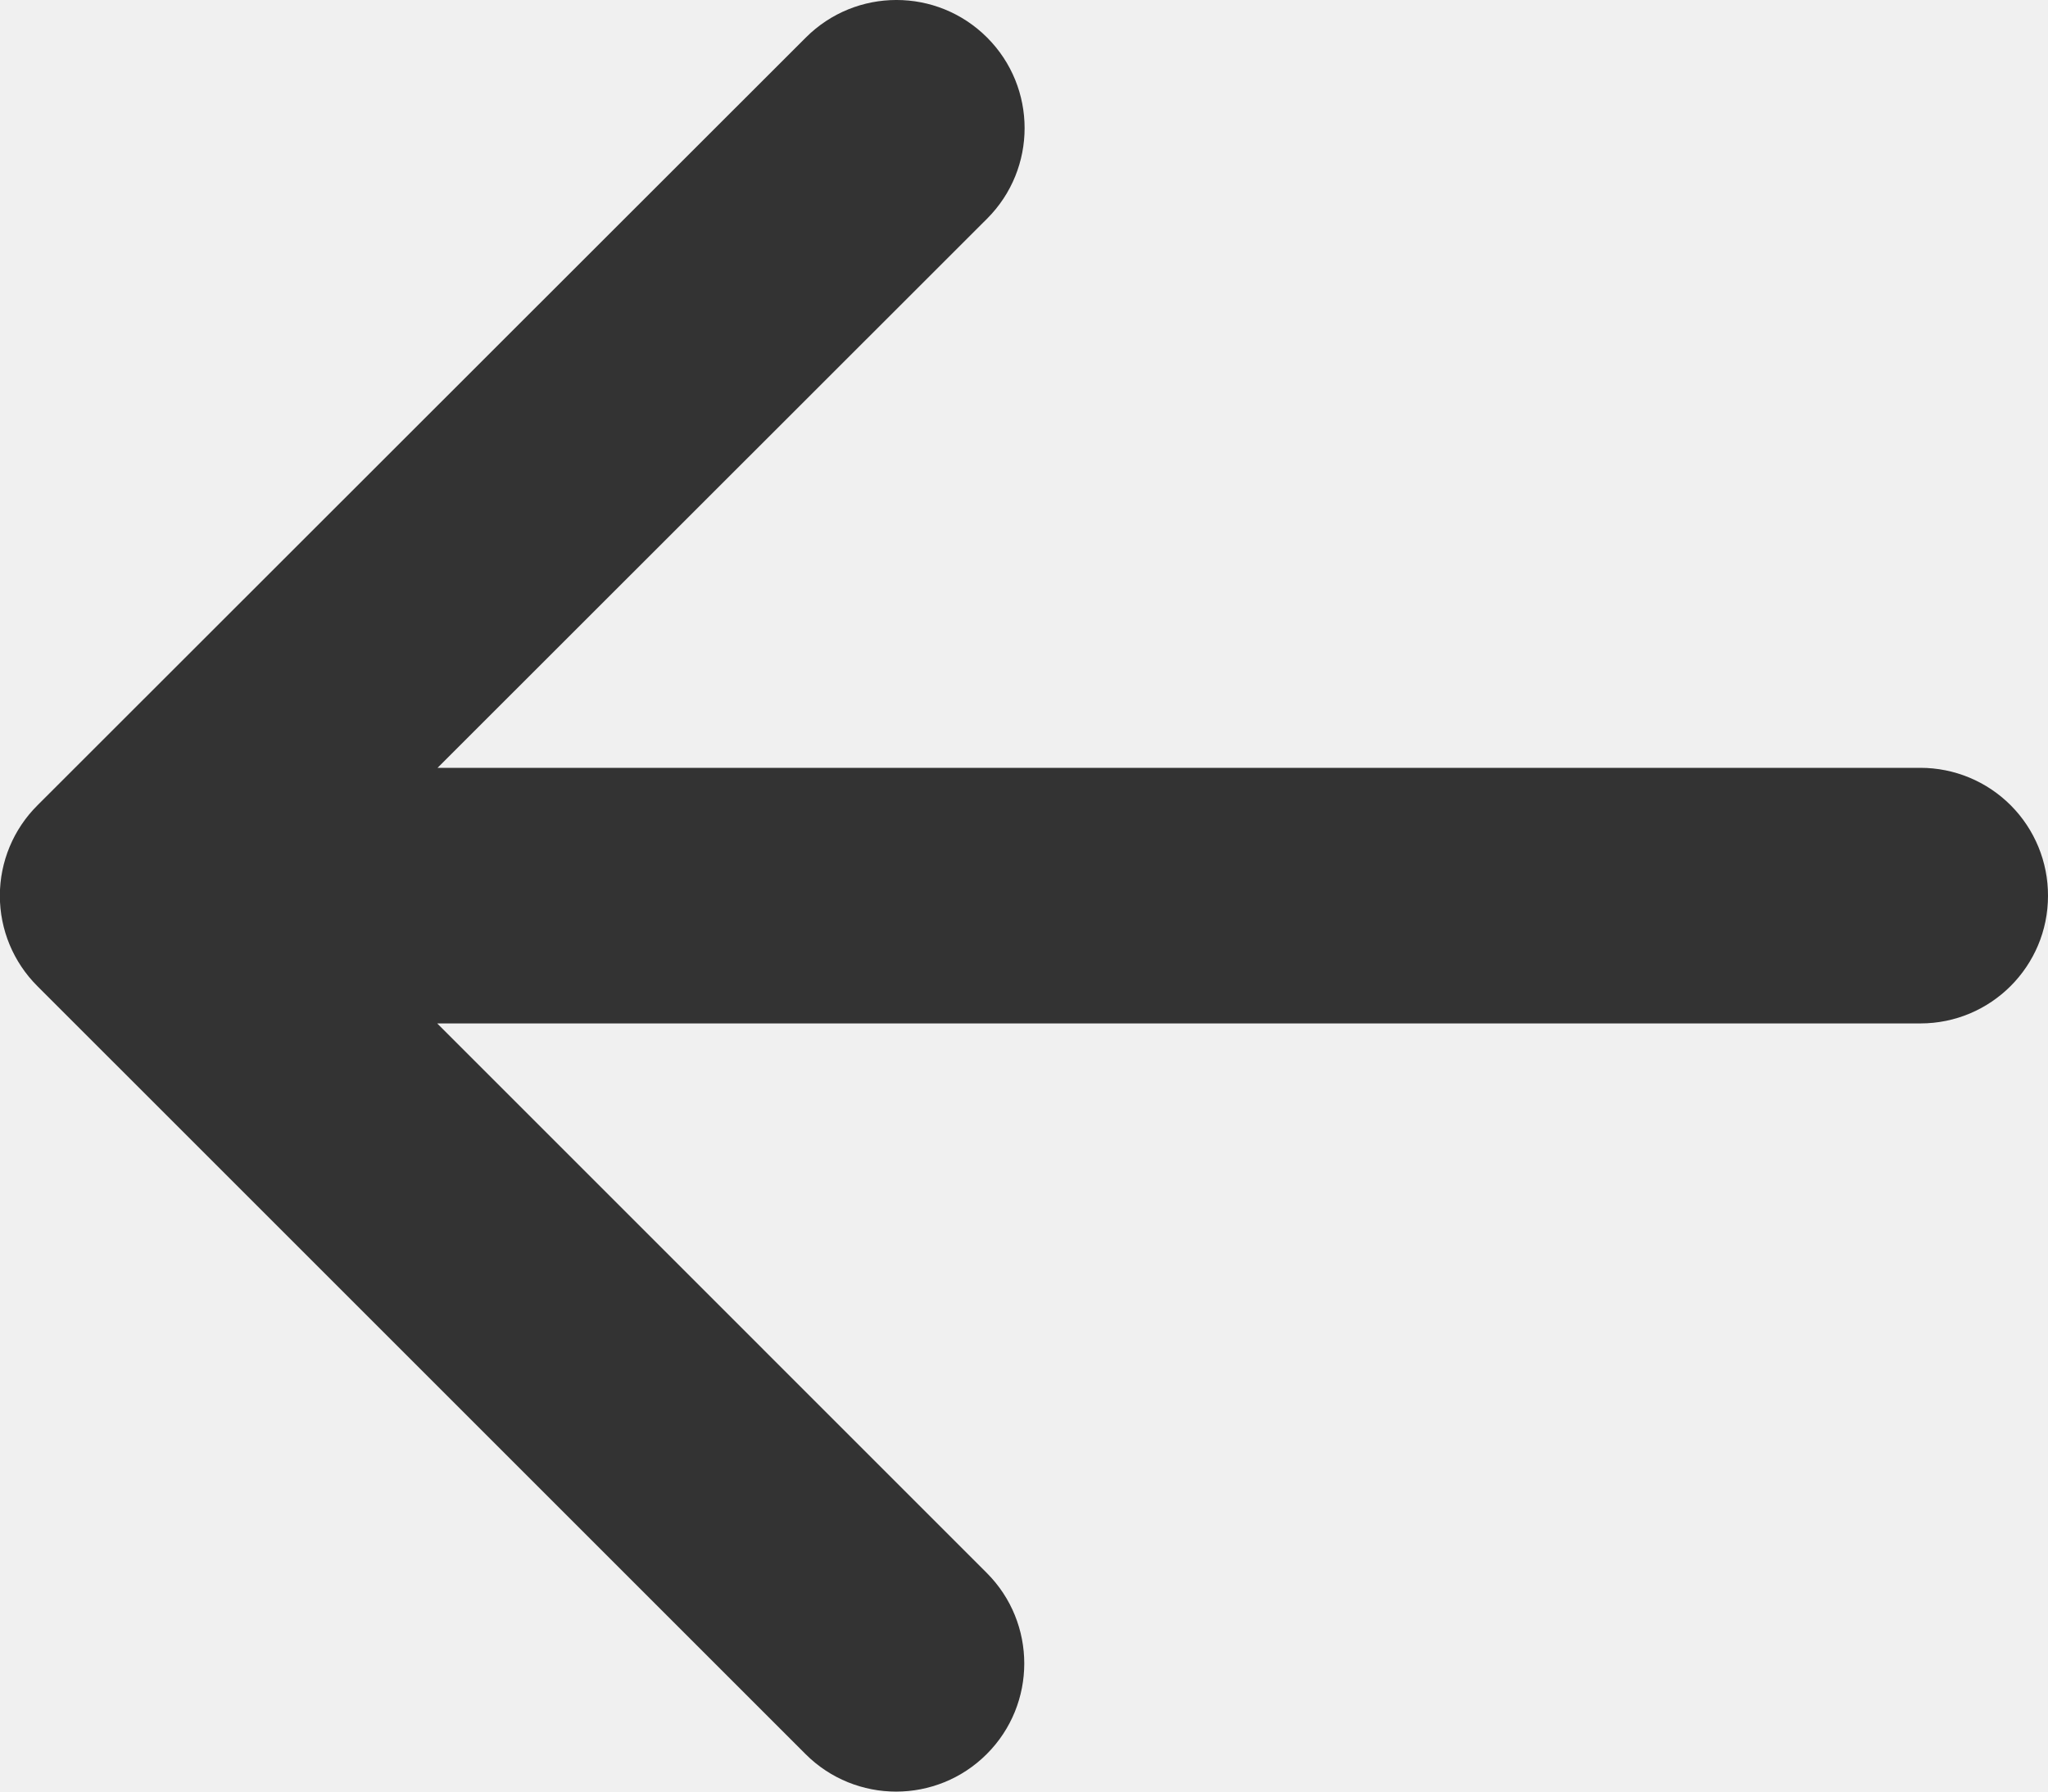
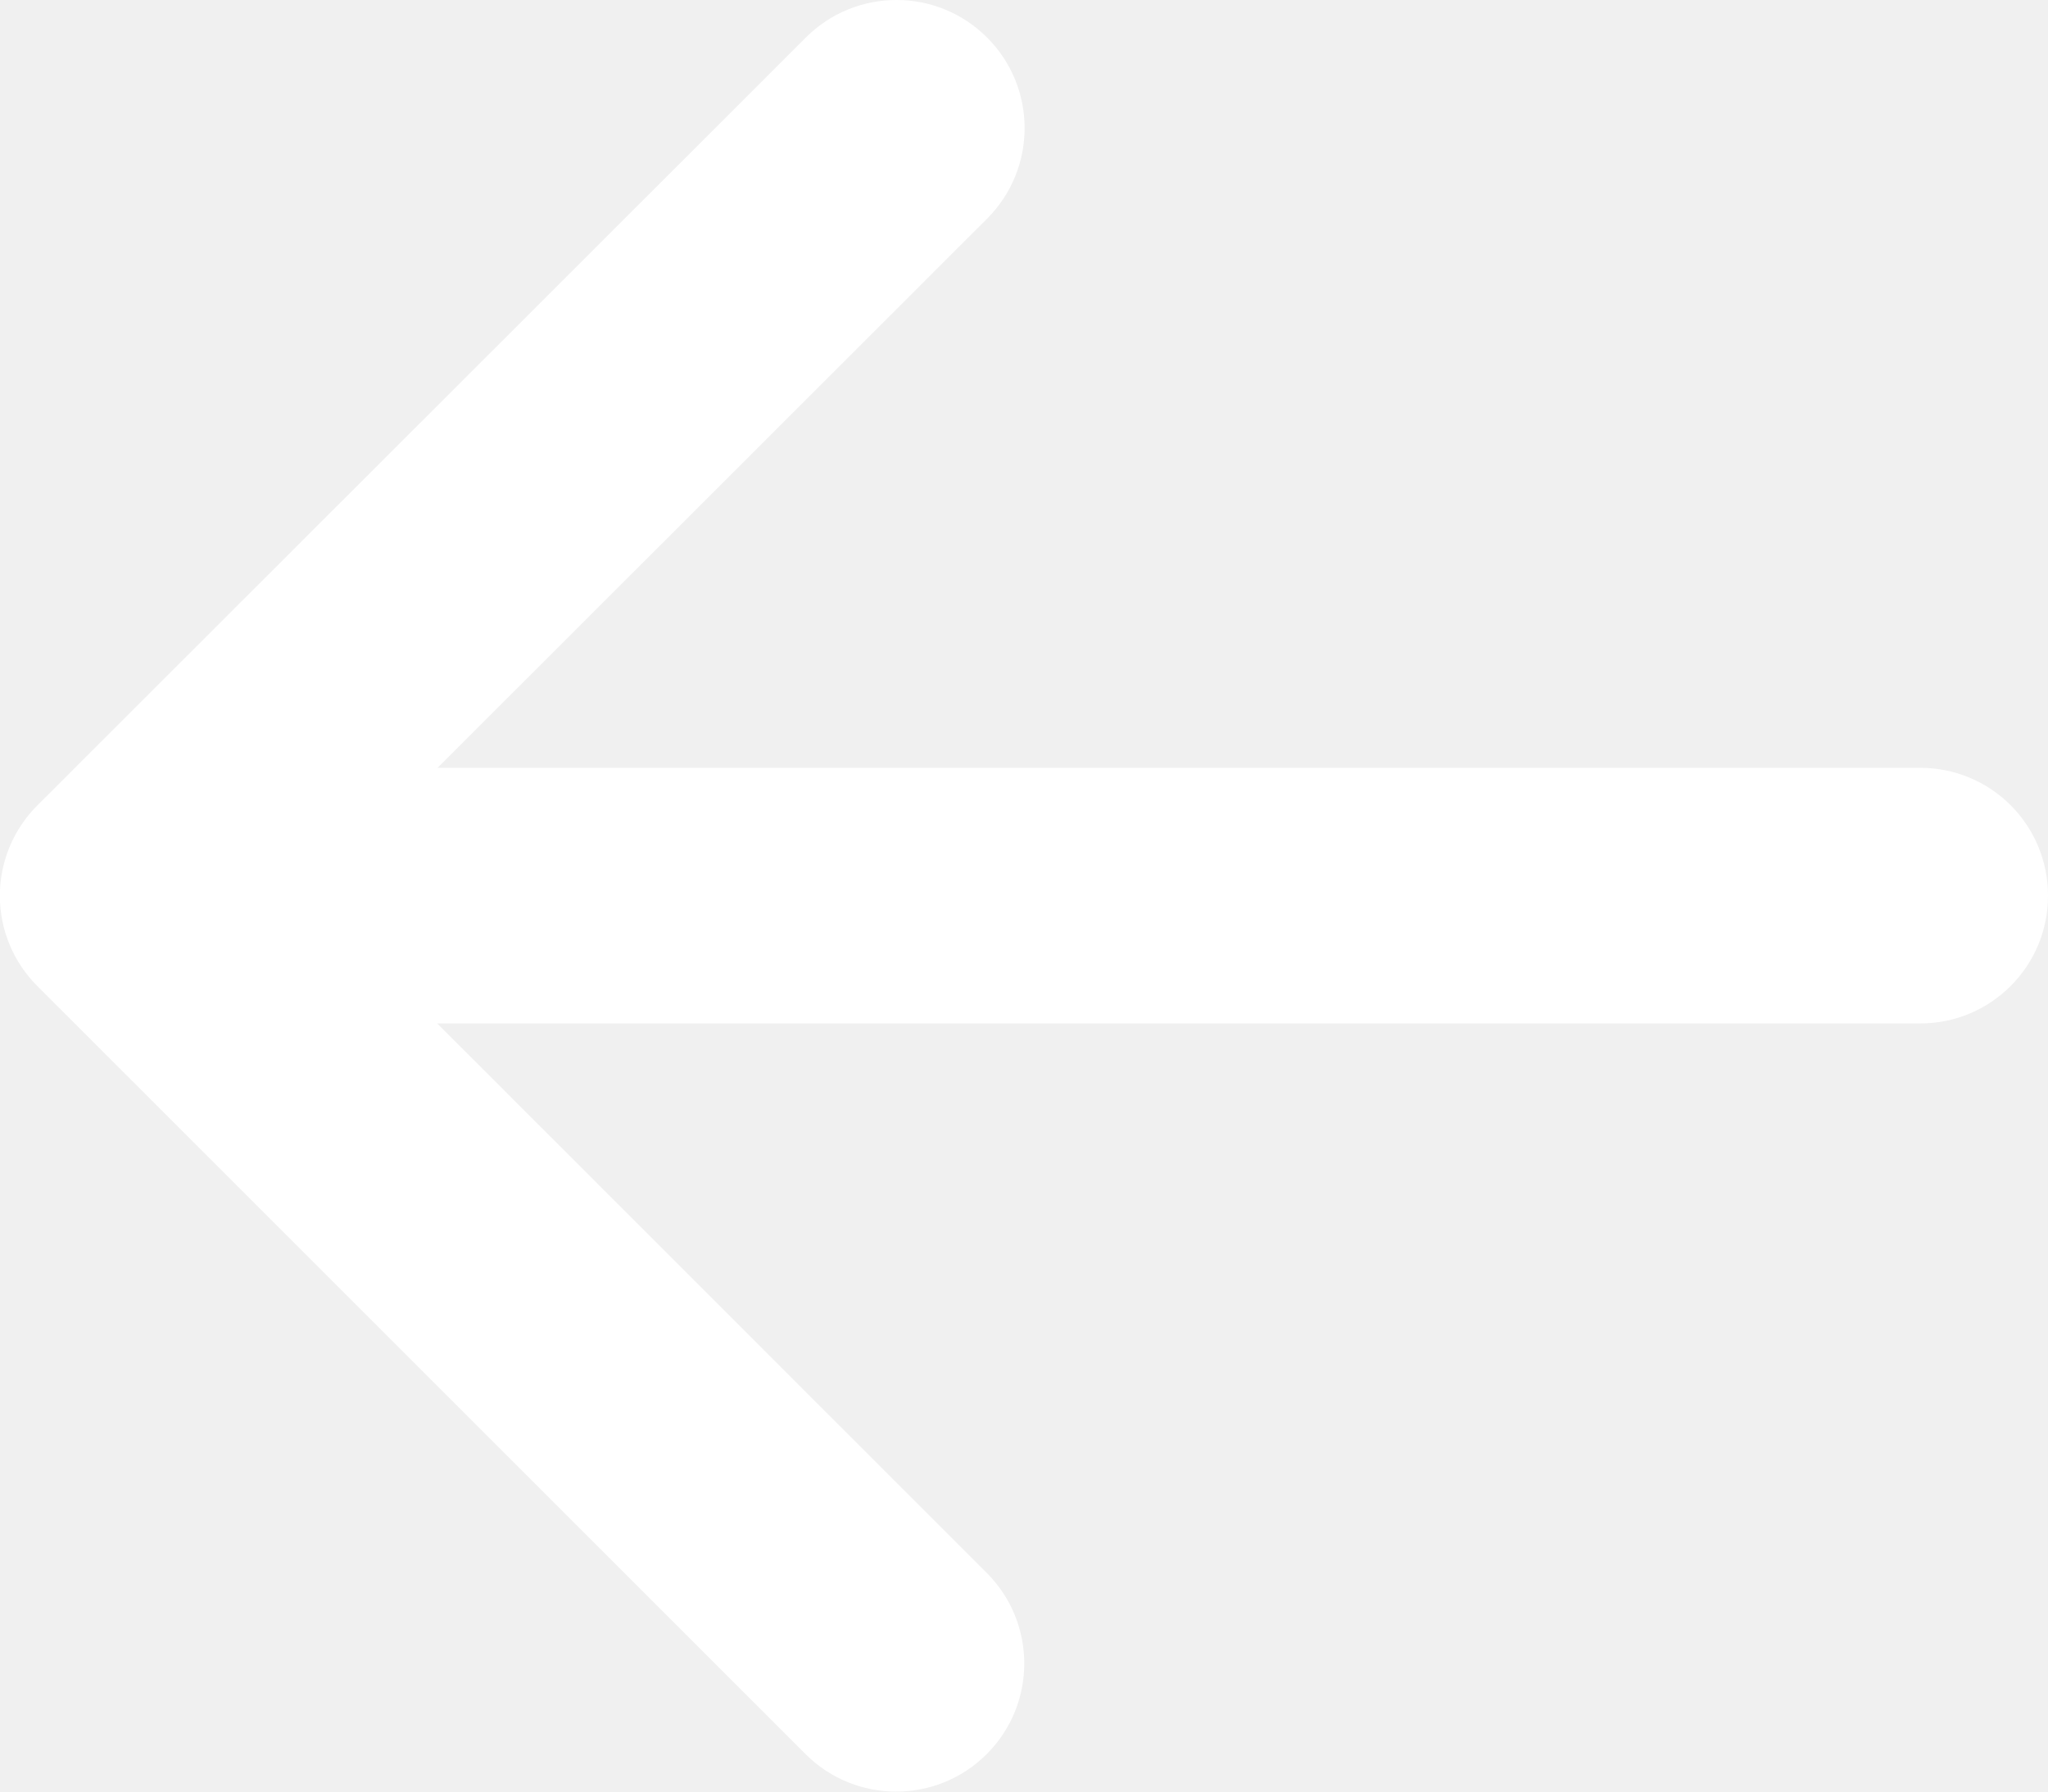
<svg xmlns="http://www.w3.org/2000/svg" width="24.072" height="21.064" viewBox="0 0 24.072 21.064">
-   <path id="Path_584" data-name="Path 584" d="M4,15.031a1.5,1.5,0,0,1,1.5-1.5H22.933L16.474,7.071a1.506,1.506,0,1,1,2.13-2.13l9.026,9.026a1.5,1.5,0,0,1,0,2.13L18.6,25.122a1.506,1.506,0,0,1-2.13-2.13l6.459-6.456H5.5A1.5,1.5,0,0,1,4,15.031Z" transform="translate(28.072 25.563) rotate(180)" fill="#333" fill-rule="evenodd" />
+   <path id="Path_584" data-name="Path 584" d="M4,15.031a1.5,1.5,0,0,1,1.5-1.5H22.933L16.474,7.071a1.506,1.506,0,1,1,2.13-2.13l9.026,9.026a1.5,1.5,0,0,1,0,2.13L18.6,25.122a1.506,1.506,0,0,1-2.13-2.13l6.459-6.456H5.5A1.5,1.5,0,0,1,4,15.031Z" transform="translate(28.072 25.563) rotate(180)" fill="#fff" fill-rule="evenodd" />
</svg>
